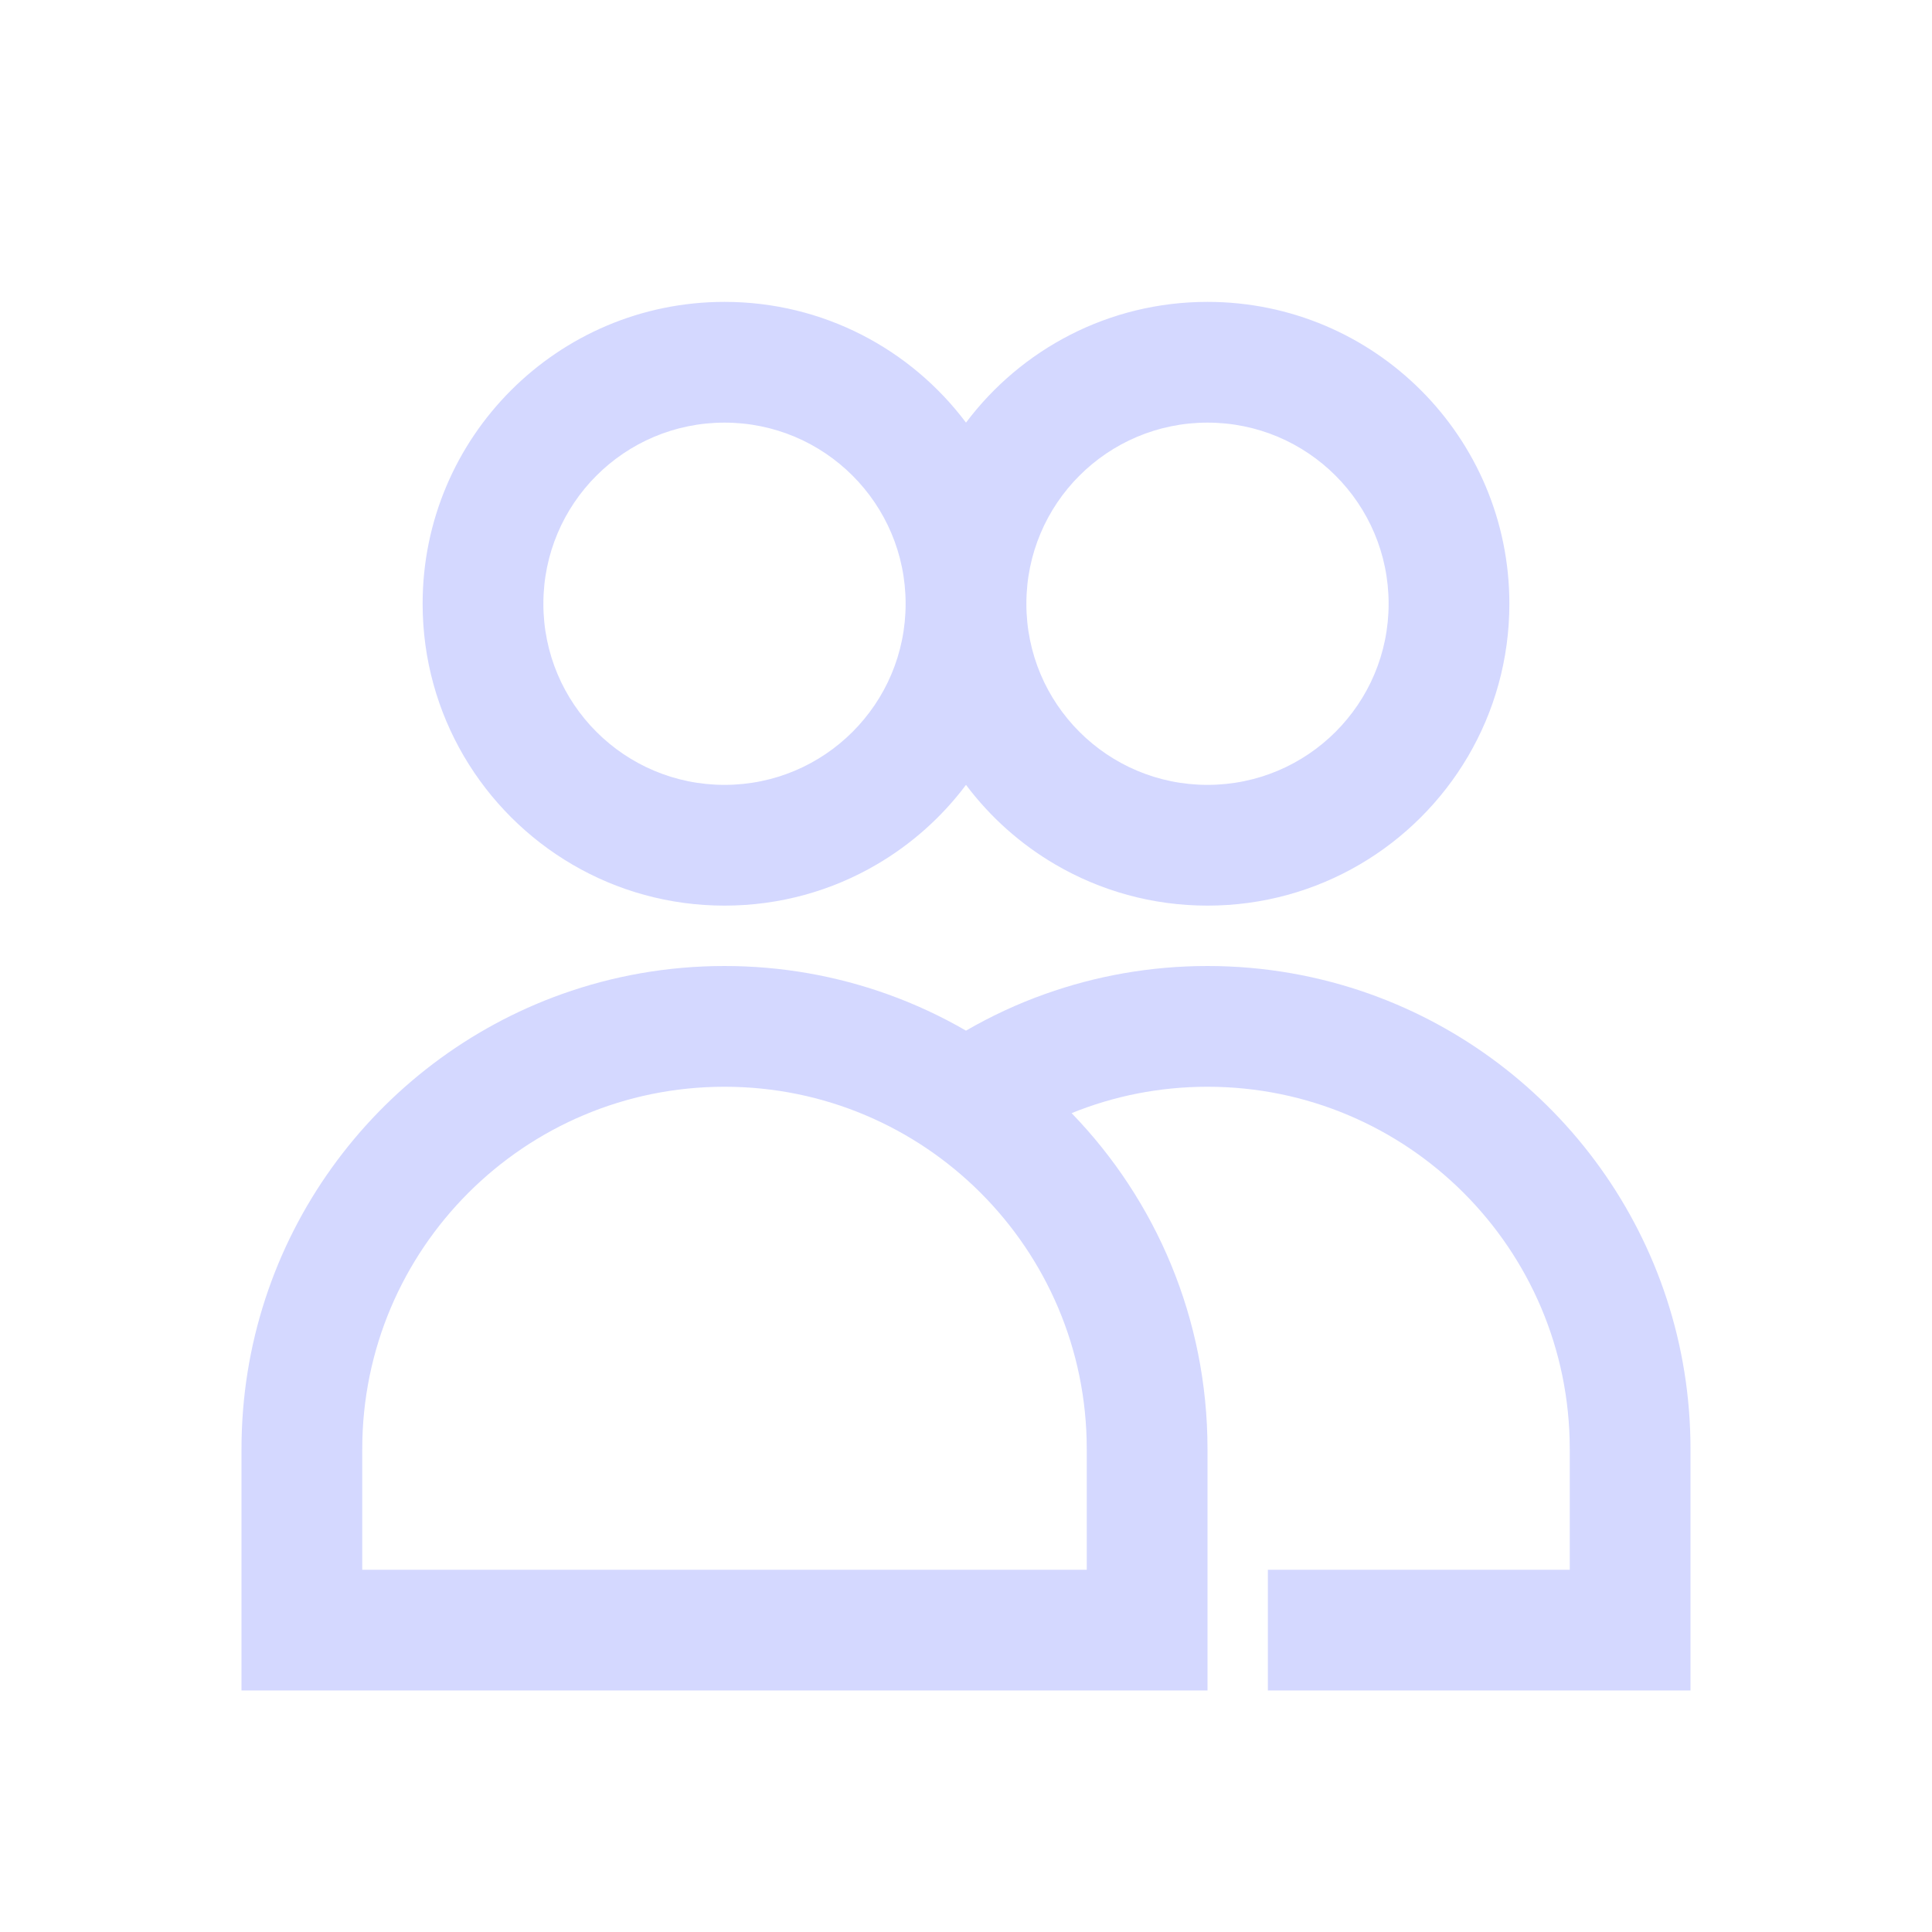
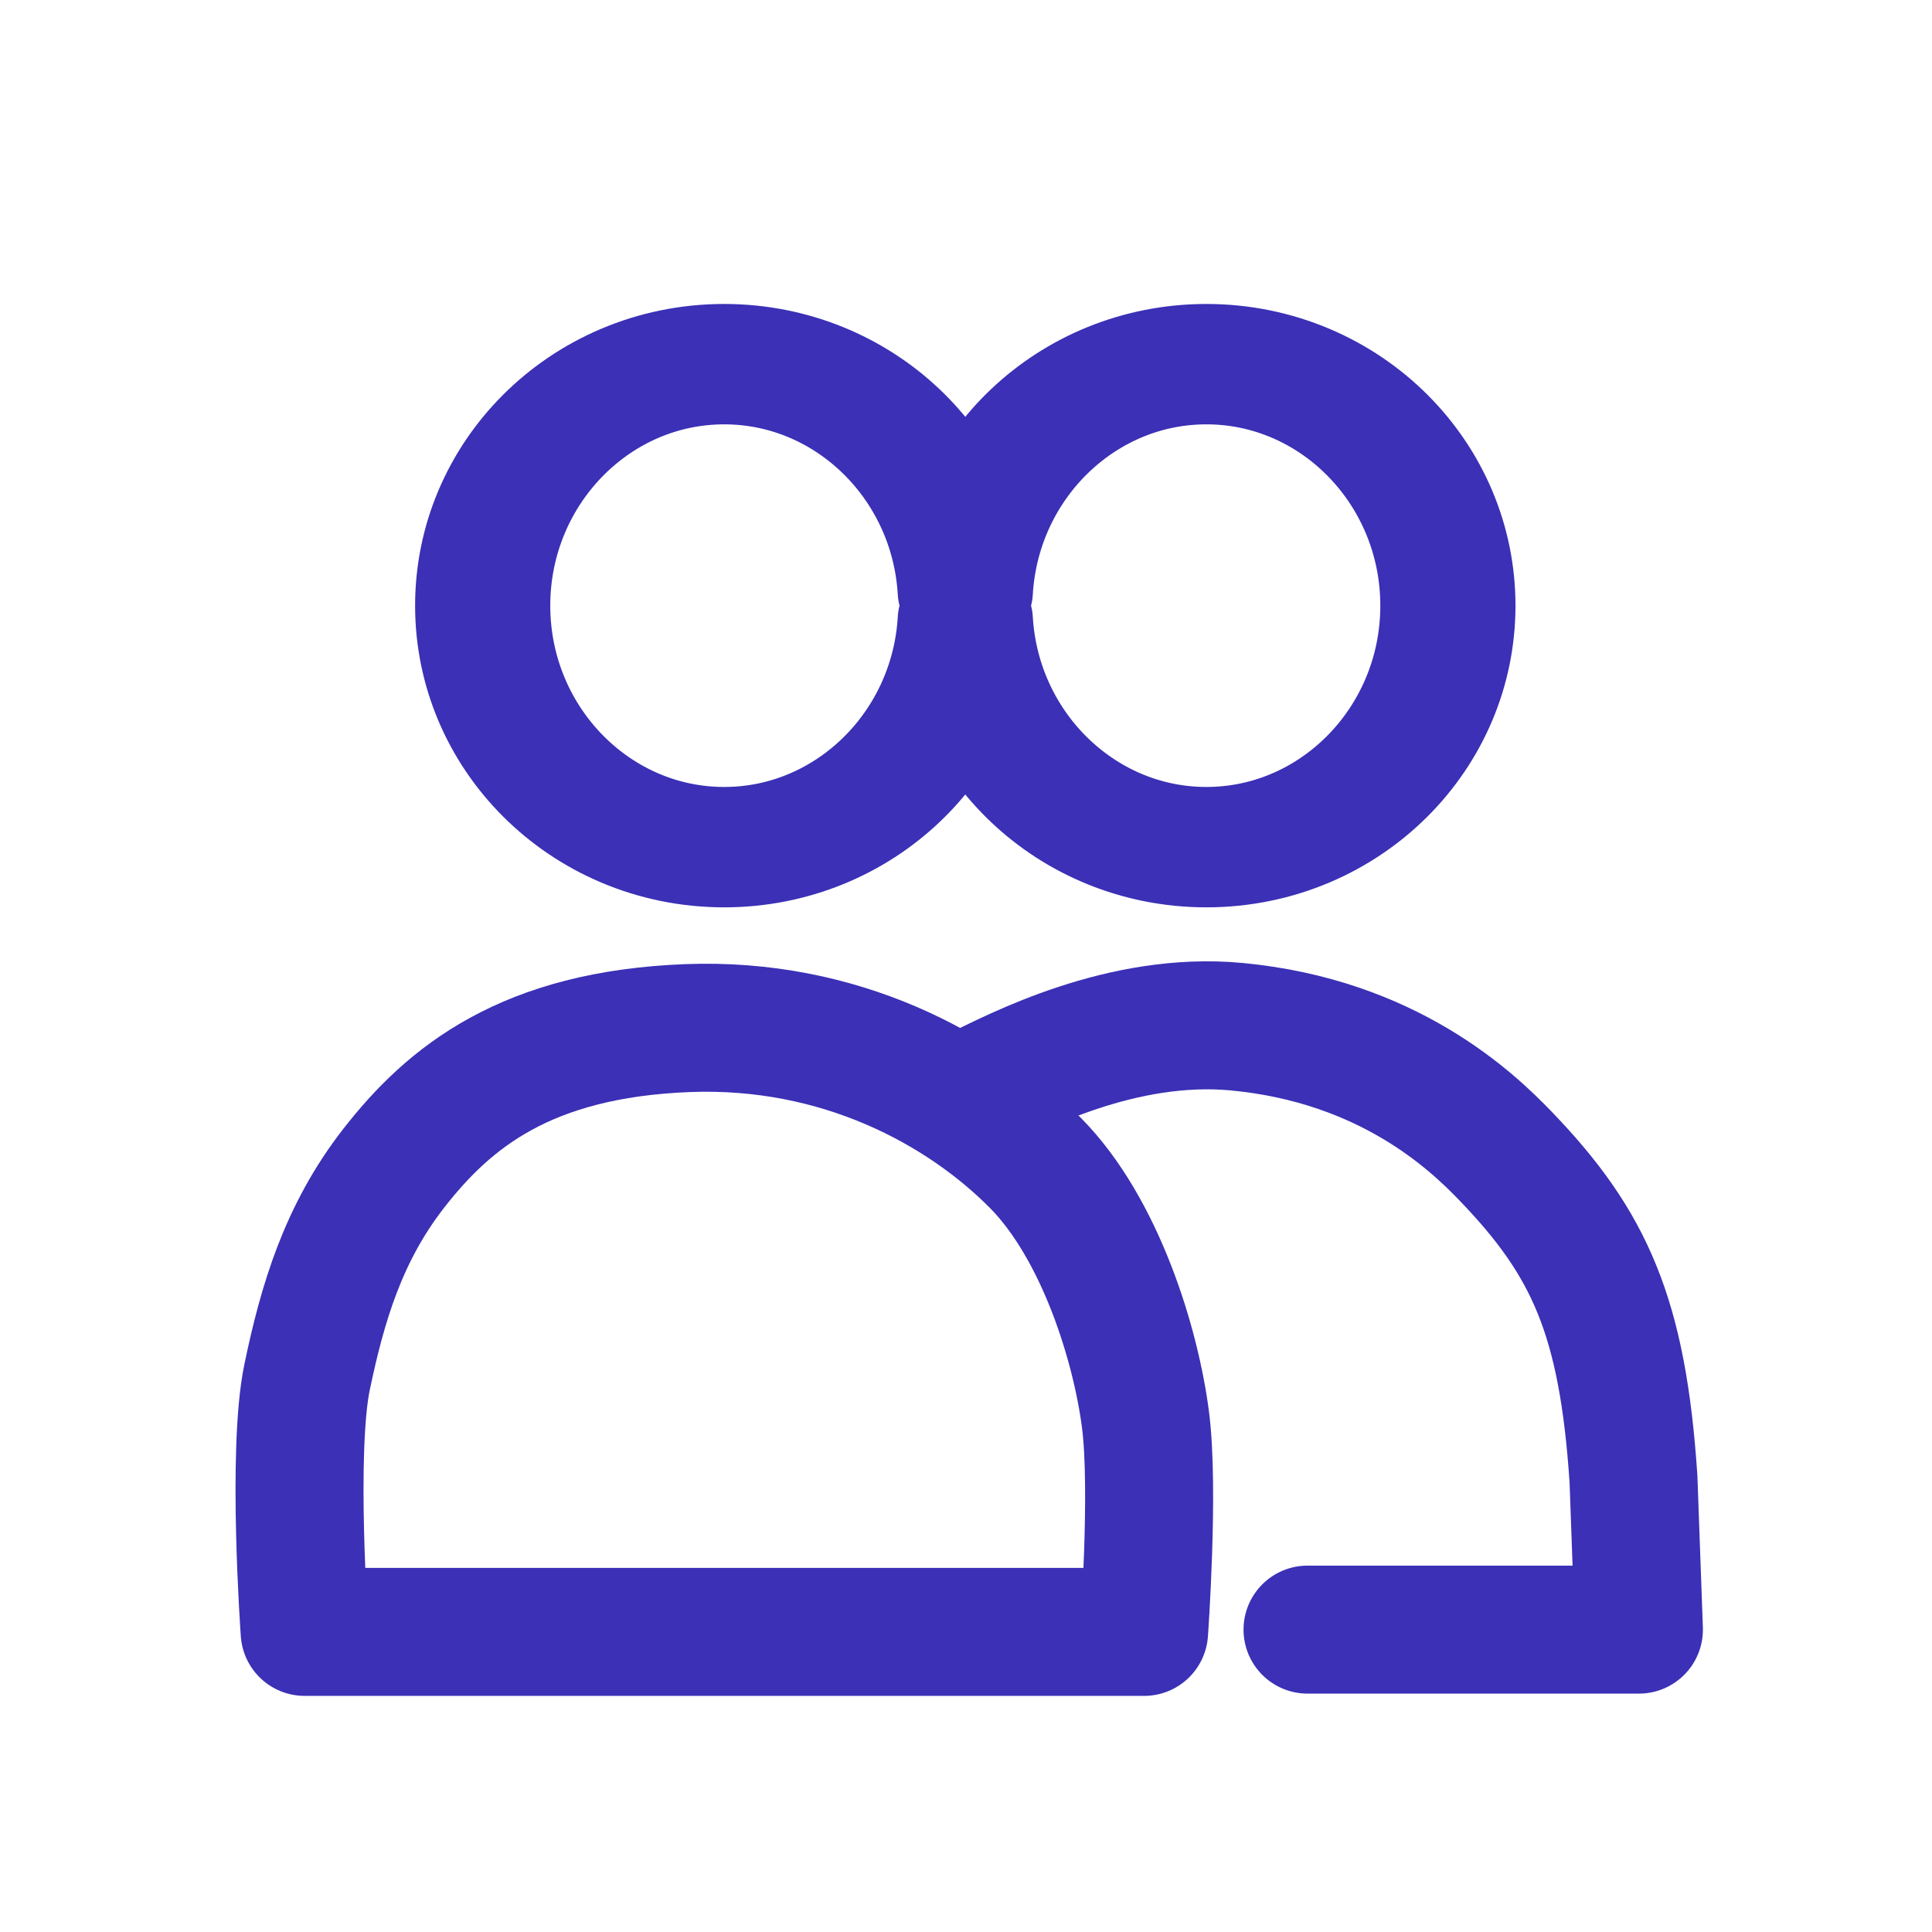
- <svg xmlns="http://www.w3.org/2000/svg" width="100%" height="100%" viewBox="0 0 800 800" version="1.1" xml:space="preserve" style="fill-rule:evenodd;clip-rule:evenodd;stroke-linejoin:round;stroke-miterlimit:2;">
+ <svg xmlns="http://www.w3.org/2000/svg" width="100%" height="100%" viewBox="0 0 800 800" version="1.1" xml:space="preserve" style="fill-rule:evenodd;clip-rule:evenodd;stroke-linecap:round;stroke-linejoin:round;stroke-miterlimit:1.5;">
  <g transform="matrix(33.3333,0,0,33.3333,0,0)">
-     <path d="M3,18C3,15.395 4.661,13.177 6.982,12.348C7.612,12.123 8.292,12 9,12C9.708,12 10.388,12.123 11.018,12.348C11.361,12.47 11.689,12.623 12,12.803C12.311,12.623 12.639,12.47 12.982,12.348C13.612,12.123 14.292,12 15,12C15.708,12 16.388,12.123 17.018,12.348C19.339,13.177 21,15.395 21,18L21,21L15.75,21L15.75,19.5L19.5,19.5L19.5,18C19.5,15.515 17.485,13.5 15,13.5C14.403,13.5 13.833,13.616 13.312,13.828C14.357,14.907 15,16.378 15,18L15,21L3,21L3,18ZM9,11.25C8.311,11.25 7.665,11.064 7.111,10.74C5.998,10.09 5.25,8.882 5.25,7.5C5.25,5.429 6.929,3.75 9,3.75C10.227,3.75 11.316,4.339 12,5.25C12.684,4.339 13.773,3.75 15,3.75C17.071,3.75 18.75,5.429 18.75,7.5C18.75,8.882 18.002,10.09 16.889,10.74C16.334,11.064 15.689,11.25 15,11.25C14.311,11.25 13.666,11.064 13.111,10.74C12.678,10.487 12.3,10.15 12,9.75C11.7,10.15 11.322,10.487 10.889,10.74C10.335,11.064 9.689,11.25 9,11.25ZM13.5,18L13.5,19.5L4.5,19.5L4.5,18C4.5,15.515 6.515,13.5 9,13.5C11.485,13.5 13.5,15.515 13.5,18ZM11.25,7.5C11.25,8.743 10.243,9.75 9,9.75C7.757,9.75 6.75,8.743 6.75,7.5C6.75,6.257 7.757,5.25 9,5.25C10.243,5.25 11.25,6.257 11.25,7.5ZM15,5.25C13.757,5.25 12.75,6.257 12.75,7.5C12.75,8.743 13.757,9.75 15,9.75C16.243,9.75 17.25,8.743 17.25,7.5C17.25,6.257 16.243,5.25 15,5.25Z" style="fill:rgb(212,216,255);" />
+     <g transform="matrix(0.0383173,0,0,0.0341263,-4.72606,-1.24897)">
+       <path d="M436.285,262.122C433.948,308.291 399.818,344.973 358.119,344.973C314.907,344.973 279.825,305.583 279.825,257.065C279.825,208.546 314.907,169.156 358.119,169.156C399.818,169.156 433.948,205.838 436.285,252.007C438.622,205.838 472.751,169.156 514.451,169.156C557.662,169.156 592.745,208.546 592.745,257.065C592.745,305.583 557.662,344.973 514.451,344.973C472.751,344.973 438.622,308.291 436.285,262.122Z" style="fill:none;stroke:rgb(59,48,182);stroke-width:43.82px;" />
+     </g>
+     <g transform="matrix(0.03,0,0,0.03,0,0)">
+       <path d="M541.419,674.791L678.639,674.791C678.459,669.763 676.39,612.411 676.39,612.411C671.917,545.277 658.258,514.862 623.425,478.707C609.785,464.548 575.111,431.079 512.059,425.133C464.6,420.656 420.752,443.868 404.298,451.866" style="fill:none;stroke:rgb(59,48,182);stroke-width:53px;" />
+     </g>
+     <g transform="matrix(0.03,0,0,0.03,0,0)">
+       <path d="M473.745,675.731L126.152,675.731C126.152,675.731 120.757,600.919 127.163,570.198C133.538,539.63 142.123,510.603 163.013,483.783C185.962,454.321 217.869,428.315 284.619,425.716C347.843,423.253 398.446,450.96 428.752,481.557C455.509,508.57 470.369,556.689 474.365,588.194C477.983,616.718 473.745,675.731 473.745,675.731Z" style="fill:none;stroke:rgb(59,48,182);stroke-width:53px;" />
+     </g>
  </g>
</svg>
